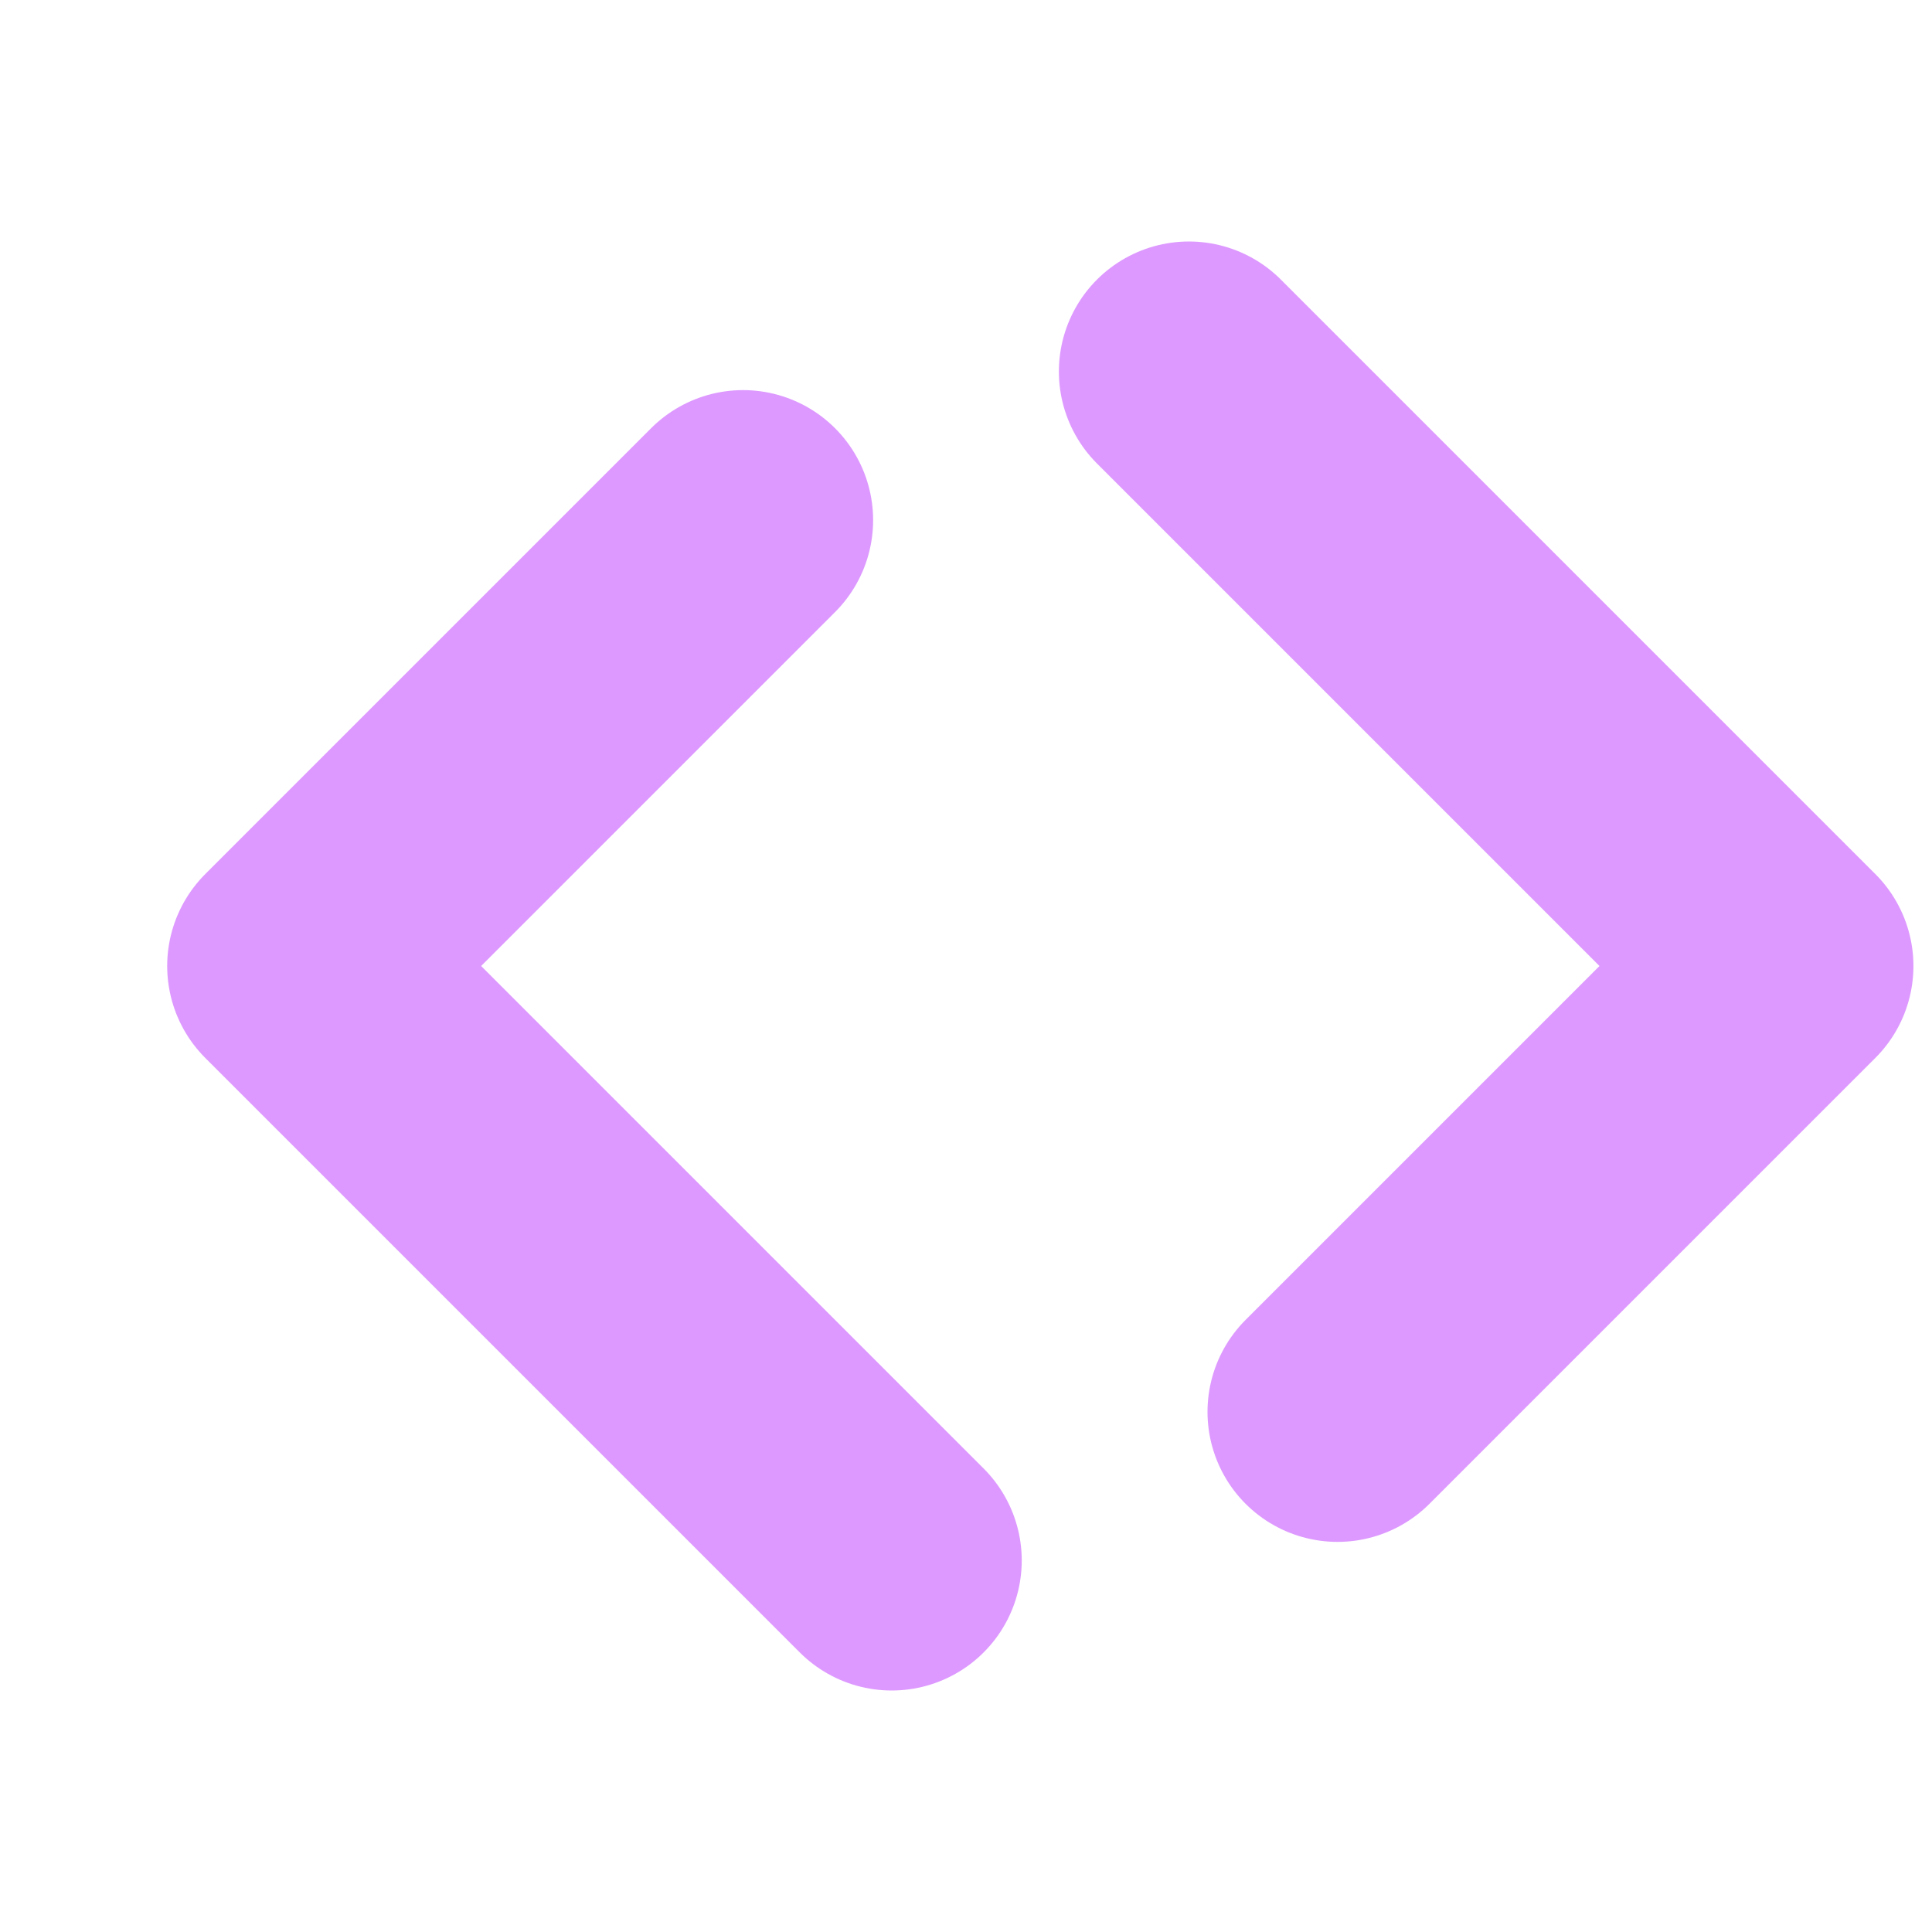
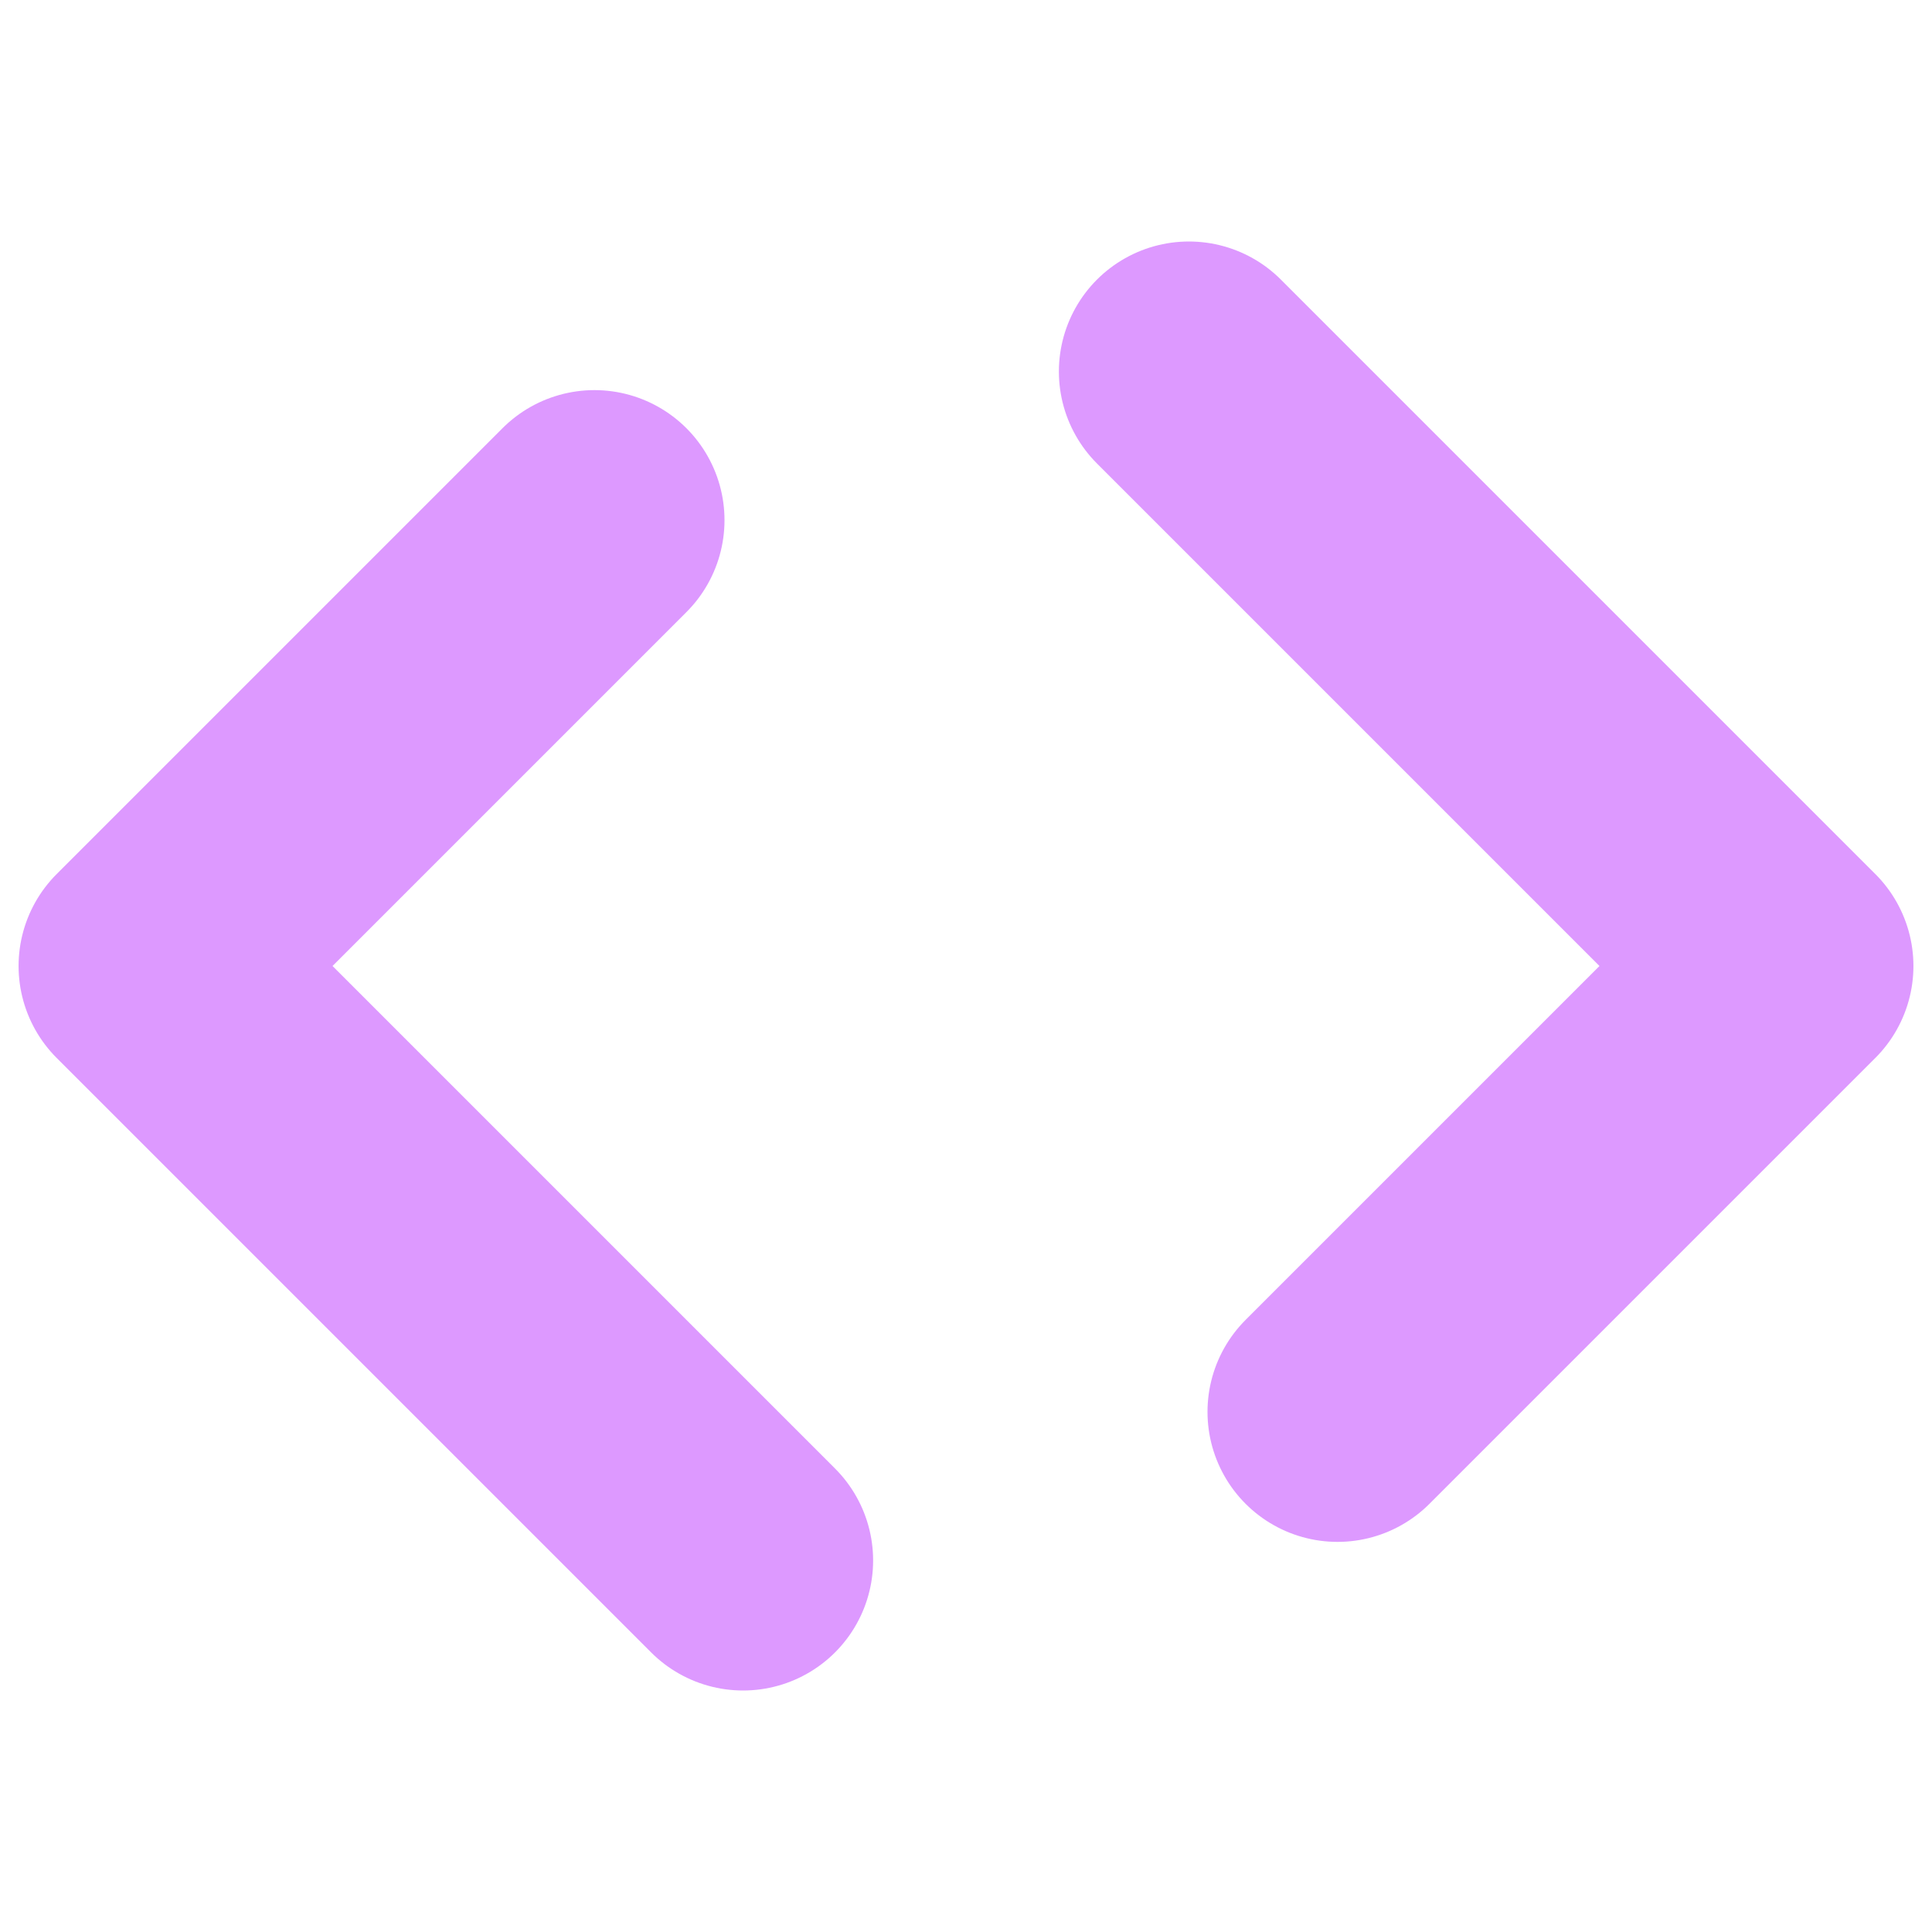
<svg xmlns="http://www.w3.org/2000/svg" style="isolation:isolate" viewBox="-2 -2 26 26" width="48" height="48">
-   <path d="M10,3 m-2,2 l-6,6 8,8 M14,3 l8,8 -6,6 m" fill="none" stroke="#d9f" stroke-width="3.5" stroke-linecap="round" stroke-linejoin="round" />
+   <path d="M8,3 m-2,2 l-6,6 8,8 M14,3 l8,8 -6,6 m" fill="none" stroke="#d9f" stroke-width="3.5" stroke-linecap="round" stroke-linejoin="round" />
</svg>
